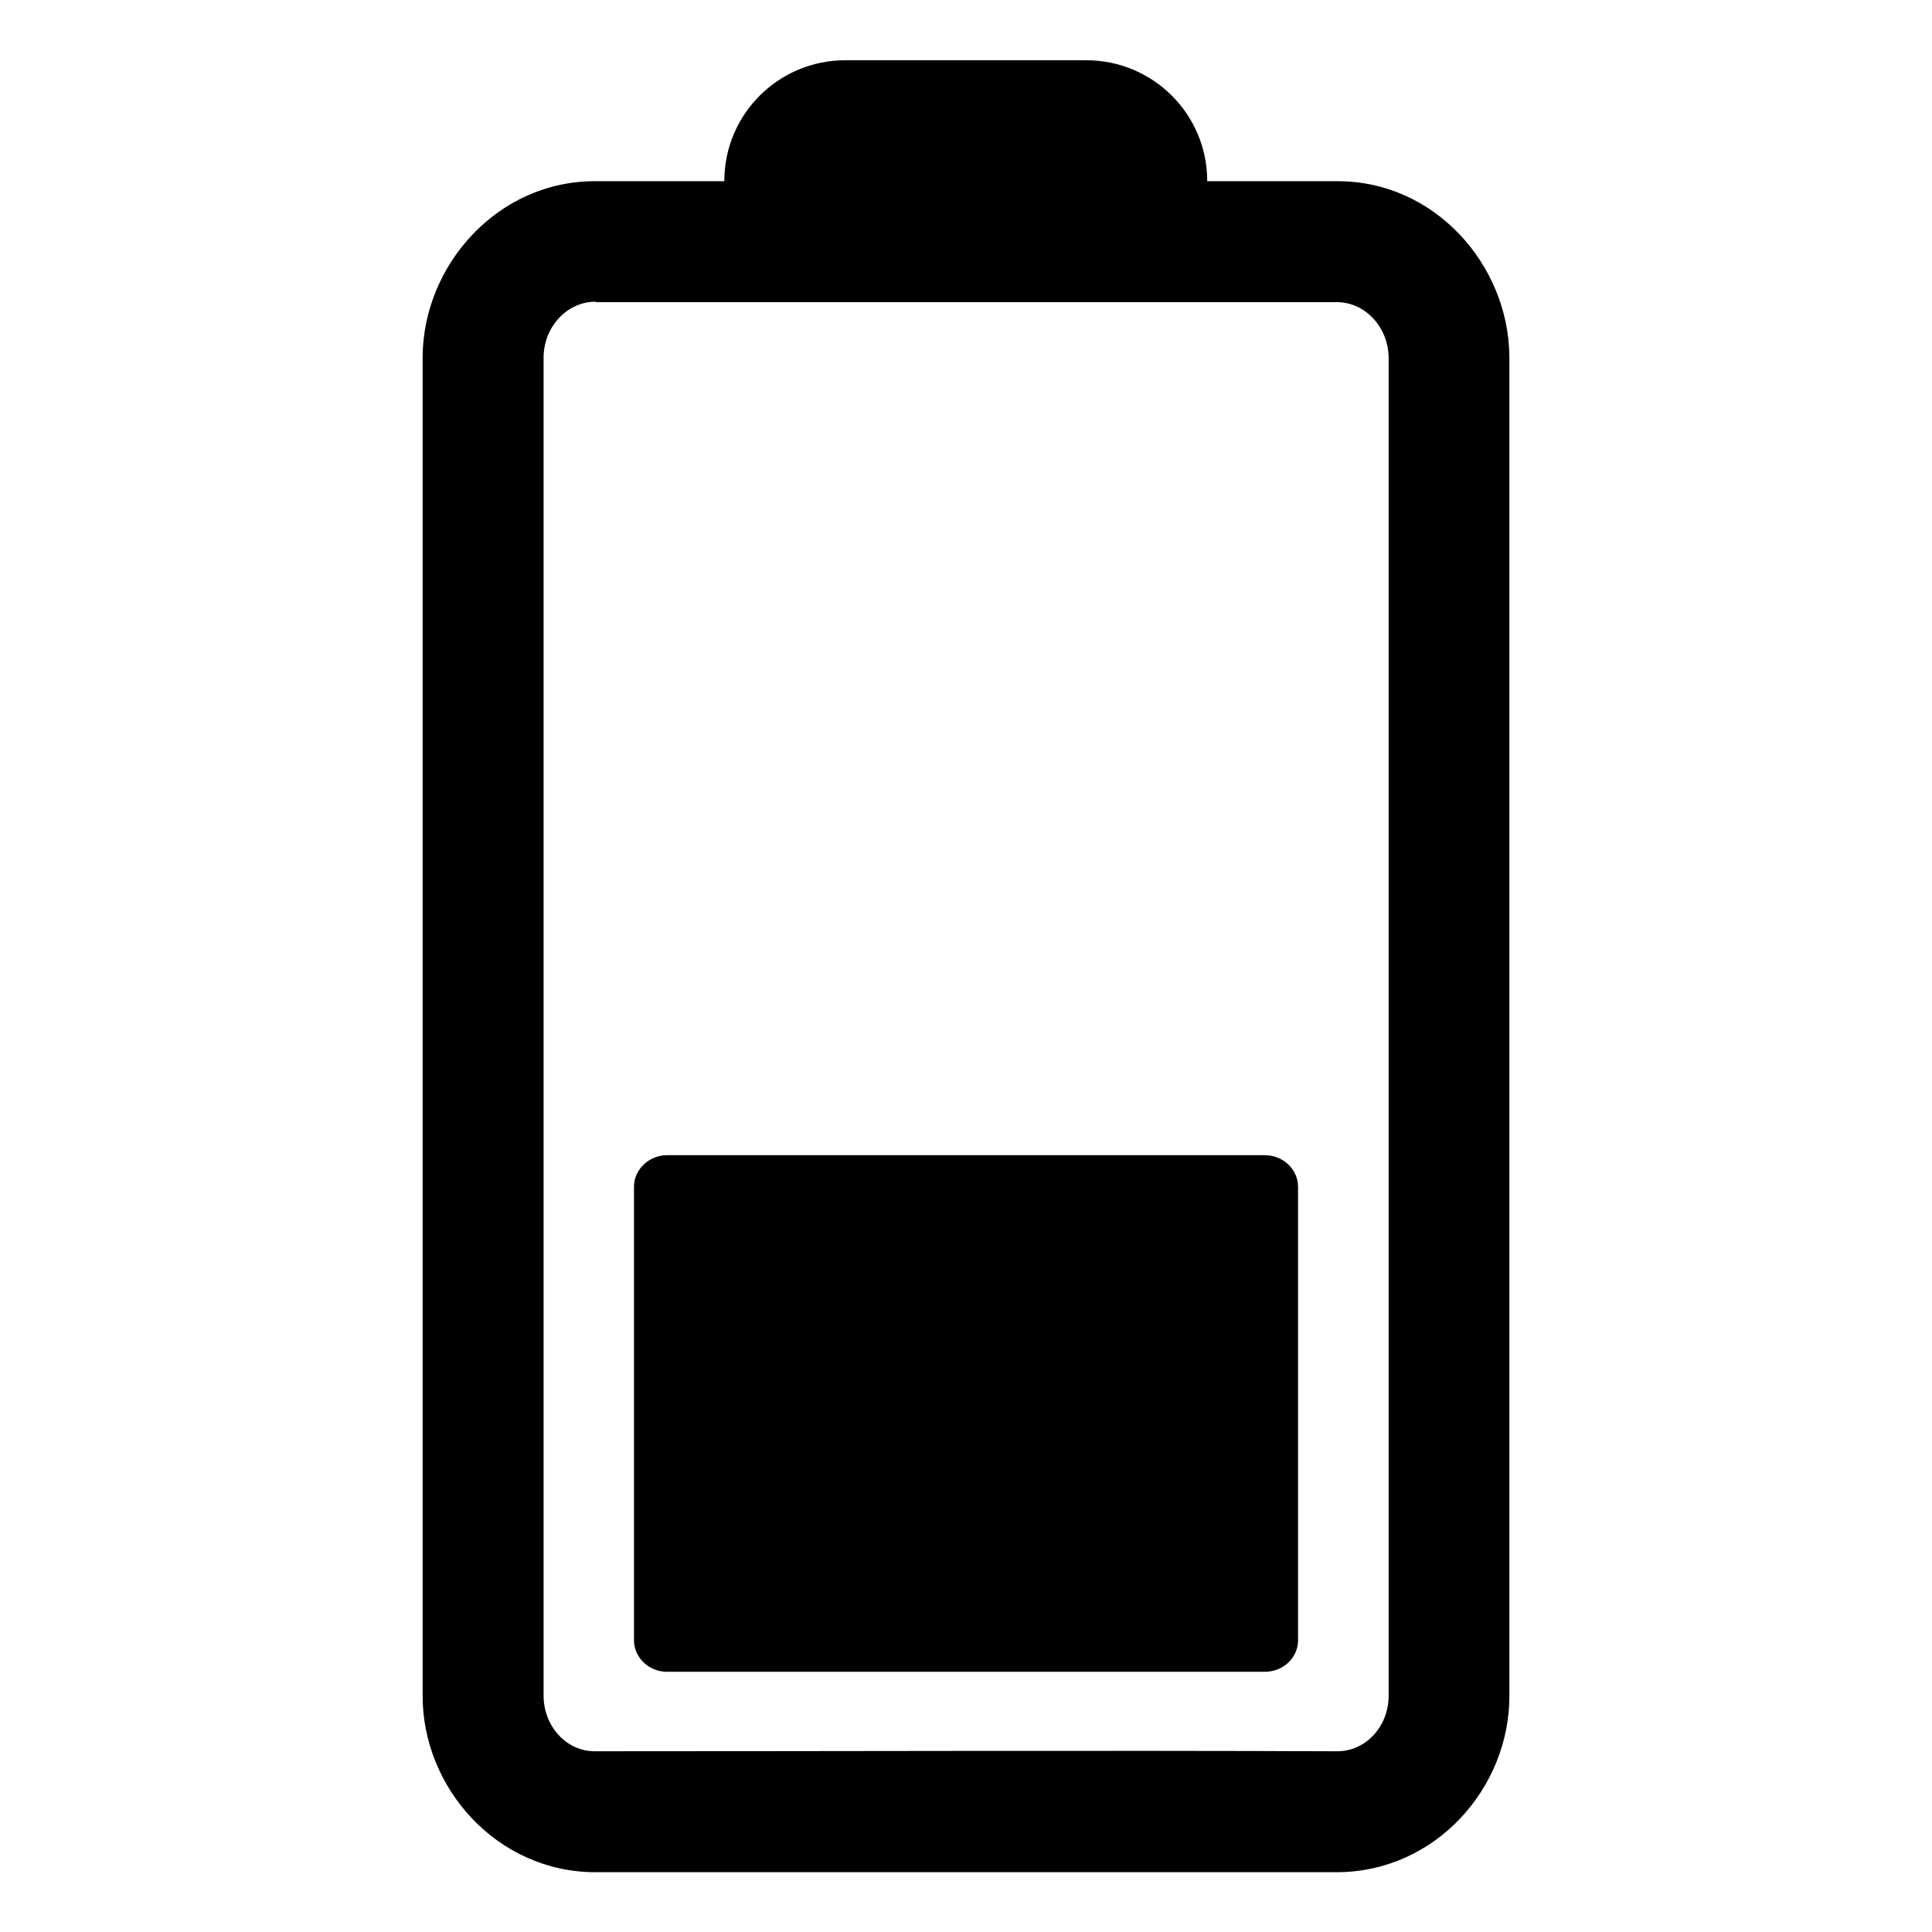
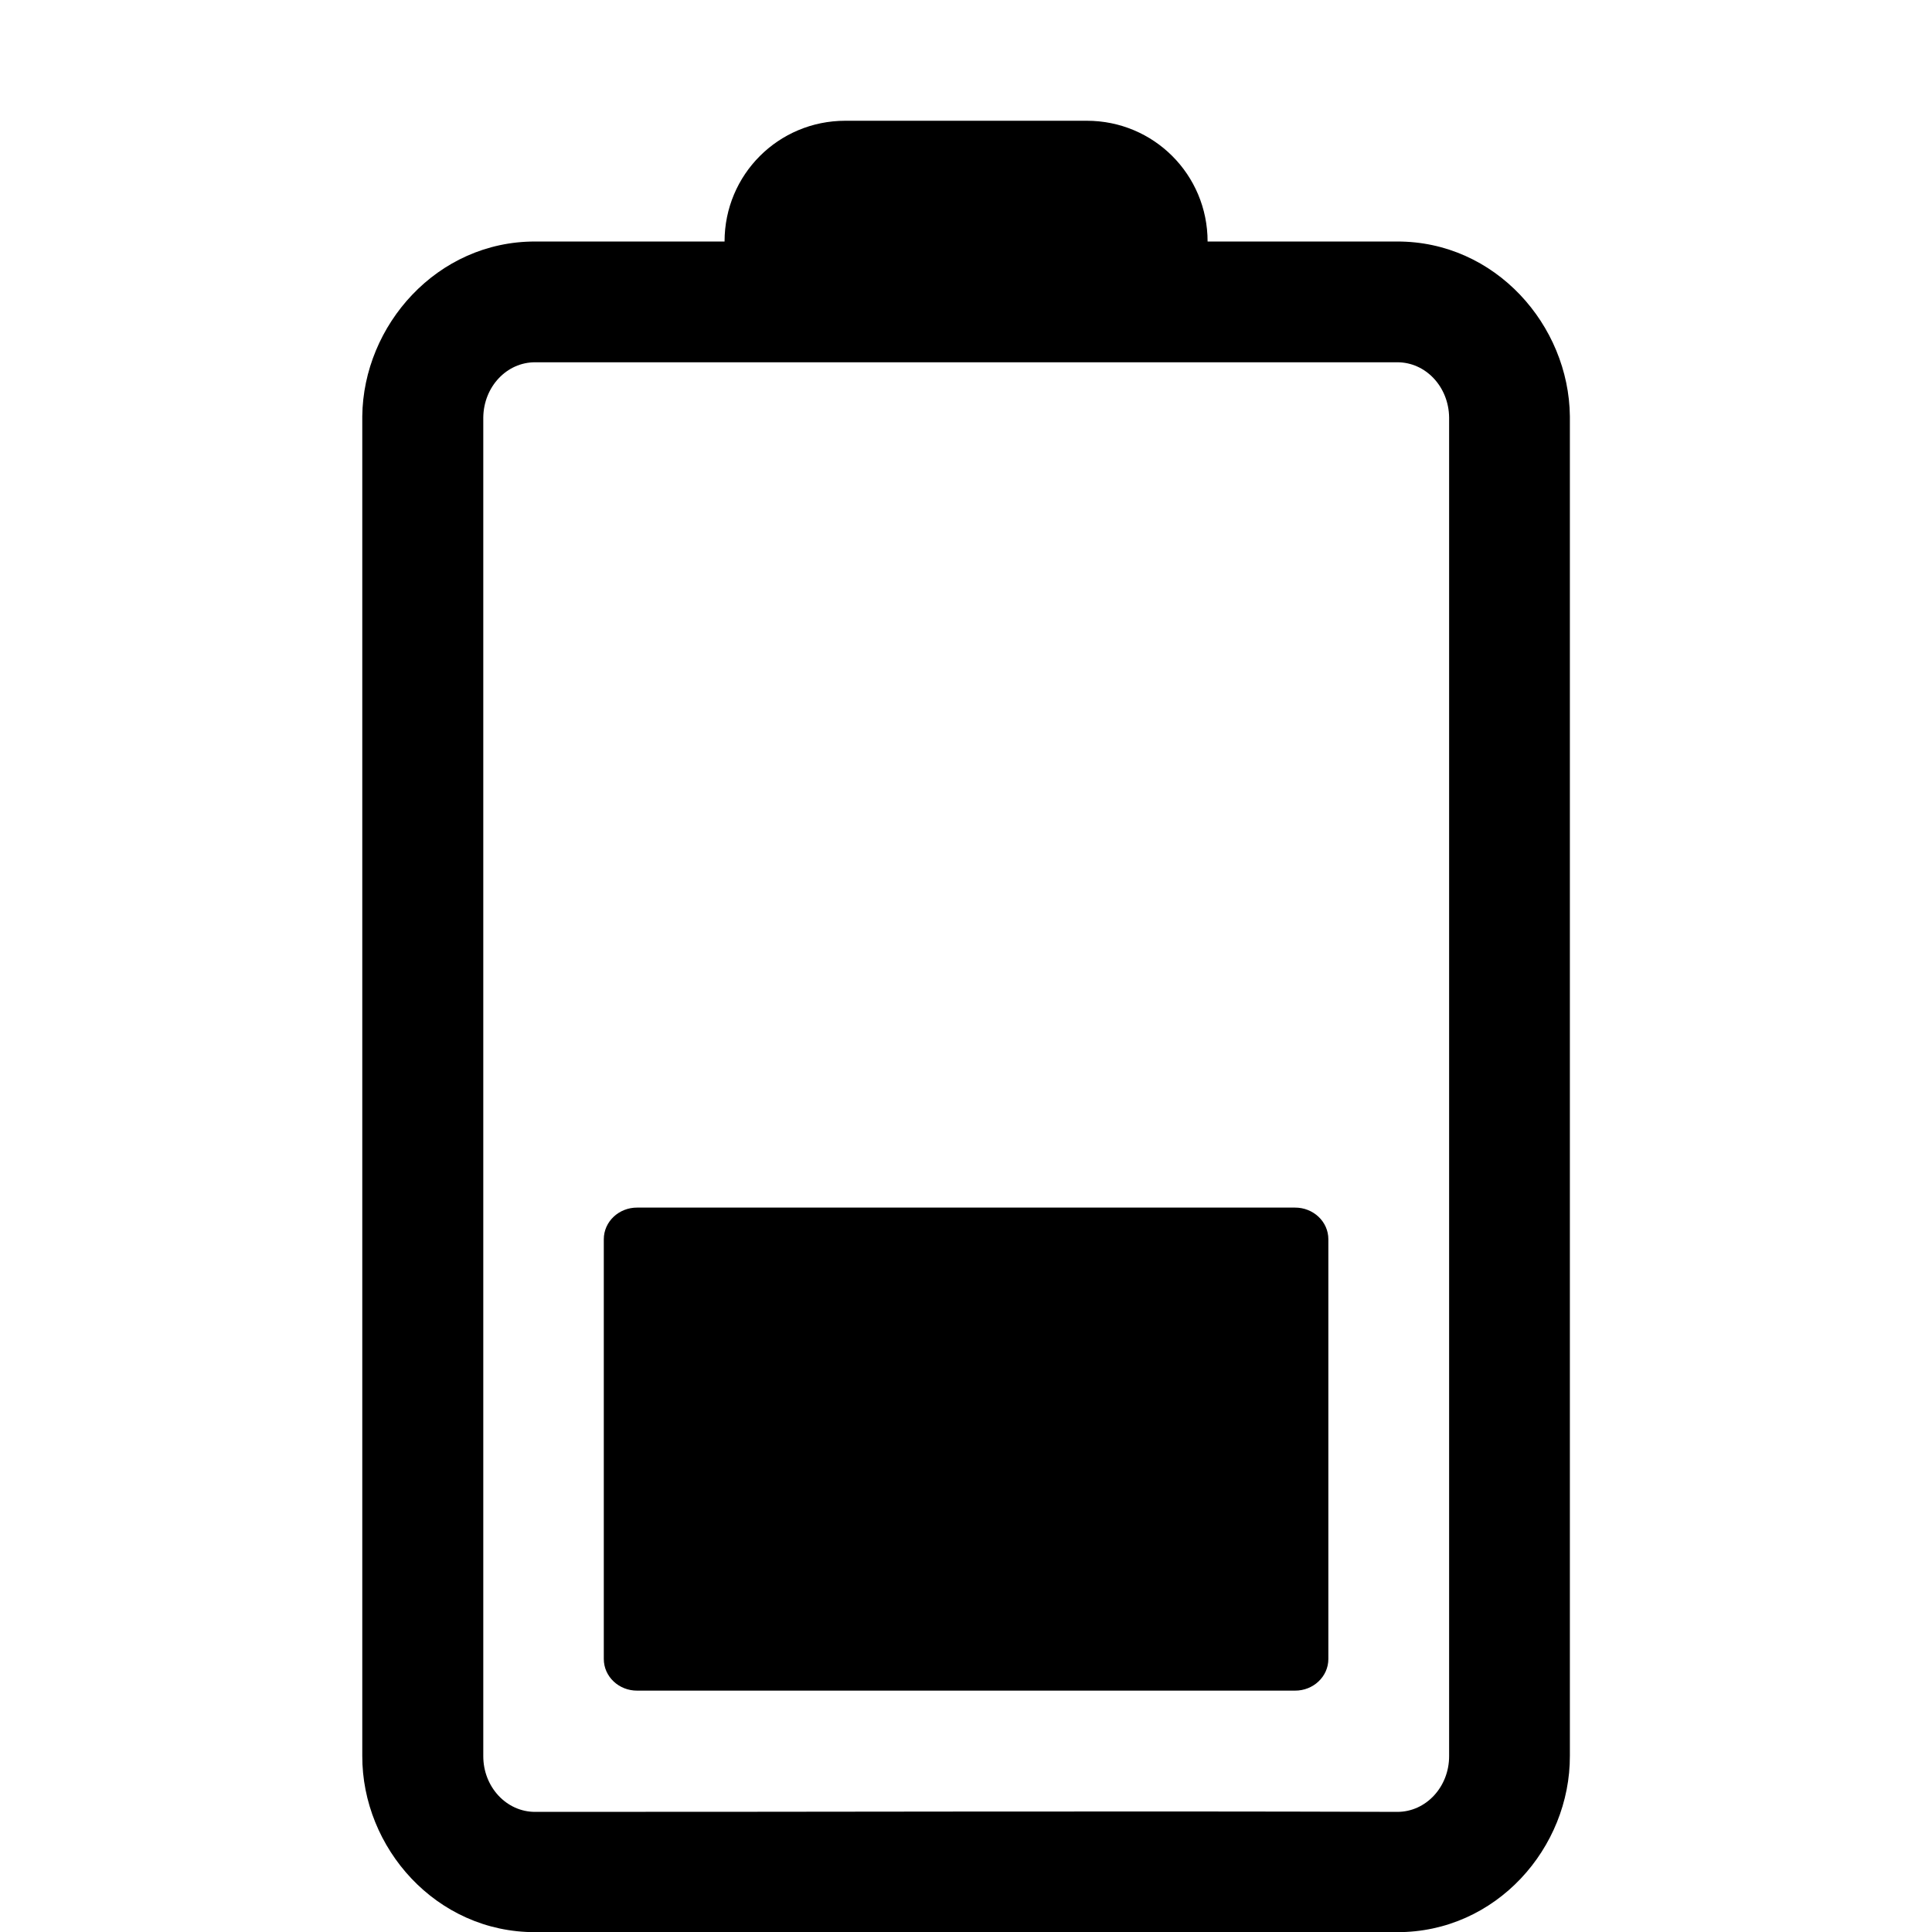
<svg xmlns="http://www.w3.org/2000/svg" id="svg8" version="1.1" viewBox="0 0 4.233 4.233" height="16" width="16">
  <defs id="defs2" />
  <g id="g1156" style="display:inline">
-     <g id="g858">
-       <path id="path915" style="color:#000000;font-style:normal;font-variant:normal;font-weight:normal;font-stretch:normal;font-size:medium;line-height:normal;font-family:sans-serif;font-variant-ligatures:normal;font-variant-position:normal;font-variant-caps:normal;font-variant-numeric:normal;font-variant-alternates:normal;font-variant-east-asian:normal;font-feature-settings:normal;font-variation-settings:normal;text-indent:0;text-align:start;text-decoration:none;text-decoration-line:none;text-decoration-style:solid;text-decoration-color:#000000;letter-spacing:normal;word-spacing:normal;text-transform:none;writing-mode:lr-tb;direction:ltr;text-orientation:mixed;dominant-baseline:auto;baseline-shift:baseline;text-anchor:start;white-space:normal;shape-padding:0;shape-margin:0;inline-size:0;clip-rule:nonzero;display:inline;overflow:visible;visibility:visible;isolation:auto;mix-blend-mode:normal;color-interpolation:sRGB;color-interpolation-filters:linearRGB;solid-color:#000000;solid-opacity:1;vector-effect:none;fill:#000000;fill-opacity:1;fill-rule:nonzero;stroke:none;stroke-width:4.058;stroke-linecap:round;stroke-linejoin:round;stroke-miterlimit:4;stroke-dasharray:none;stroke-dashoffset:0;stroke-opacity:1;paint-order:stroke markers fill;color-rendering:auto;image-rendering:auto;shape-rendering:auto;text-rendering:auto;enable-background:accumulate;stop-color:#000000" d="M 5.527,9.566 C 5.375,9.565 5.25,9.683 5.25,9.828 c 0,1.254 0,2.508 0,3.762 0.005,0.143 0.128,0.255 0.277,0.254 h 4.945 c 0.149,0.001 0.273,-0.111 0.277,-0.254 0,-1.254 0,-2.508 0,-3.762 -3.2e-4,-0.146 -0.125,-0.263 -0.277,-0.262 z" transform="scale(0.2645833)" />
-       <g id="g838">
-         <path id="path889" style="color:#000000;font-style:normal;font-variant:normal;font-weight:normal;font-stretch:normal;font-size:medium;line-height:normal;font-family:sans-serif;font-variant-ligatures:normal;font-variant-position:normal;font-variant-caps:normal;font-variant-numeric:normal;font-variant-alternates:normal;font-variant-east-asian:normal;font-feature-settings:normal;font-variation-settings:normal;text-indent:0;text-align:start;text-decoration:none;text-decoration-line:none;text-decoration-style:solid;text-decoration-color:#000000;letter-spacing:normal;word-spacing:normal;text-transform:none;writing-mode:lr-tb;direction:ltr;text-orientation:mixed;dominant-baseline:auto;baseline-shift:baseline;text-anchor:start;white-space:normal;shape-padding:0;shape-margin:0;inline-size:0;clip-rule:nonzero;display:inline;overflow:visible;visibility:visible;isolation:auto;mix-blend-mode:normal;color-interpolation:sRGB;color-interpolation-filters:linearRGB;solid-color:#000000;solid-opacity:1;vector-effect:none;fill:#000000;fill-opacity:1;fill-rule:nonzero;stroke:none;stroke-width:1;stroke-linecap:round;stroke-linejoin:round;stroke-miterlimit:4;stroke-dasharray:none;stroke-dashoffset:0;stroke-opacity:1;paint-order:stroke markers fill;color-rendering:auto;image-rendering:auto;shape-rendering:auto;text-rendering:auto;enable-background:accumulate;stop-color:#000000" d="M 1.305,0.397 C 1.09,0.396 0.928,0.581 0.926,0.78 c -2.7e-6,6.8791e-4 -2.7e-6,0.001 0,0.002 V 3.715 c -7.144e-4,0.201 0.162,0.387 0.379,0.387 0.541,0 1.082,0 1.623,0 C 3.146,4.102 3.308,3.916 3.307,3.715 V 0.782 c 2.7e-6,-6.8791e-4 2.7e-6,-0.001 0,-0.002 C 3.305,0.581 3.144,0.396 2.929,0.397 c -0.541,0 -1.082,0 -1.623,0 z m -5.16e-4,0.265 c 0.541,0 1.083,0 1.624,0 0.062,-2.6003e-4 0.113,0.054 0.114,0.121 V 3.715 c 2.402e-4,0.068 -0.051,0.123 -0.114,0.122 -0.542,-0.002 -1.082,0 -1.624,0 C 1.242,3.838 1.191,3.783 1.191,3.715 V 0.782 C 1.192,0.715 1.243,0.661 1.305,0.661 Z" />
-         <rect style="opacity:1;fill:#000000;stroke:none;stroke-width:0.544;stroke-linecap:round;stroke-linejoin:round;stroke-miterlimit:4;stroke-dasharray:none;paint-order:normal" id="rect832" width="1.058" height="0.529" x="1.587" y="0.132" ry="0.265" />
-       </g>
+     <g id="g838">
+       <path id="path898" style="color:#000000;font-style:normal;font-variant:normal;font-weight:normal;font-stretch:normal;font-size:medium;line-height:normal;font-family:sans-serif;font-variant-ligatures:normal;font-variant-position:normal;font-variant-caps:normal;font-variant-numeric:normal;font-variant-alternates:normal;font-variant-east-asian:normal;font-feature-settings:normal;font-variation-settings:normal;text-indent:0;text-align:start;text-decoration:none;text-decoration-line:none;text-decoration-style:solid;text-decoration-color:#000000;letter-spacing:normal;word-spacing:normal;text-transform:none;writing-mode:lr-tb;direction:ltr;text-orientation:mixed;dominant-baseline:auto;baseline-shift:baseline;text-anchor:start;white-space:normal;shape-padding:0;shape-margin:0;inline-size:0;clip-rule:nonzero;display:inline;overflow:visible;visibility:visible;isolation:auto;mix-blend-mode:normal;color-interpolation:sRGB;color-interpolation-filters:linearRGB;solid-color:#000000;solid-opacity:1;vector-effect:none;fill:#000000;fill-opacity:1;fill-rule:nonzero;stroke:none;stroke-width:4.058;stroke-linecap:round;stroke-linejoin:round;stroke-miterlimit:4;stroke-dasharray:none;stroke-dashoffset:0;stroke-opacity:1;paint-order:stroke markers fill;color-rendering:auto;image-rendering:auto;shape-rendering:auto;text-rendering:auto;enable-background:accumulate;stop-color:#000000" d="M 5.277,10 C 5.125,9.999 5,10.116 5,10.262 5,11.421 5,12.579 5,13.738 5,13.884 5.125,14.001 5.277,14 H 10.723 C 10.875,14.001 11,13.884 11,13.738 11,12.579 11,11.421 11,10.262 11,10.116 10.875,9.999 10.723,10 Z" transform="scale(0.2645833)" />
+       <path id="path866" style="color:#000000;font-style:normal;font-variant:normal;font-weight:normal;font-stretch:normal;font-size:medium;line-height:normal;font-family:sans-serif;font-variant-ligatures:normal;font-variant-position:normal;font-variant-caps:normal;font-variant-numeric:normal;font-variant-alternates:normal;font-variant-east-asian:normal;font-feature-settings:normal;font-variation-settings:normal;text-indent:0;text-align:start;text-decoration:none;text-decoration-line:none;text-decoration-style:solid;text-decoration-color:#000000;letter-spacing:normal;word-spacing:normal;text-transform:none;writing-mode:lr-tb;direction:ltr;text-orientation:mixed;dominant-baseline:auto;baseline-shift:baseline;text-anchor:start;white-space:normal;shape-padding:0;shape-margin:0;inline-size:0;clip-rule:nonzero;display:inline;overflow:visible;visibility:visible;isolation:auto;mix-blend-mode:normal;color-interpolation:sRGB;color-interpolation-filters:linearRGB;solid-color:#000000;solid-opacity:1;vector-effect:none;fill:#000000;fill-opacity:1;fill-rule:nonzero;stroke:none;stroke-width:3.78;stroke-linecap:round;stroke-linejoin:round;stroke-miterlimit:4;stroke-dasharray:none;stroke-dashoffset:0;stroke-opacity:1;paint-order:stroke markers fill;color-rendering:auto;image-rendering:auto;shape-rendering:auto;text-rendering:auto;enable-background:accumulate;stop-color:#000000" d="M 7 1 C 6.446 1 6 1.446 6 2 L 4.434 2 C 3.619 1.997 3.008 2.694 3 3.447 C 3 3.45 3 3.452 3 3.455 L 3 4 L 3 14.539 C 2.997 15.3 3.611 16.003 4.434 16 L 11.568 16 C 12.391 16.003 13.003 15.3 13 14.539 L 13 3.455 C 13 3.452 13 3.45 13 3.447 C 12.992 2.694 12.383 1.997 11.568 2 L 10 2 C 10 1.446 9.554 1 9 1 L 7 1 z M 4.432 3 L 11.57 3 C 11.806 2.999 11.997 3.203 12 3.457 L 12 14.541 C 12.001 14.797 11.808 15.005 11.57 15.004 C 9.25 14.996 6.753 15.005 4.432 15.004 C 4.194 15.005 4.001 14.797 4.002 14.541 L 4.002 3.457 C 4.005 3.203 4.196 2.999 4.432 3 z " transform="scale(0.2645833)" />
    </g>
  </g>
</svg>
